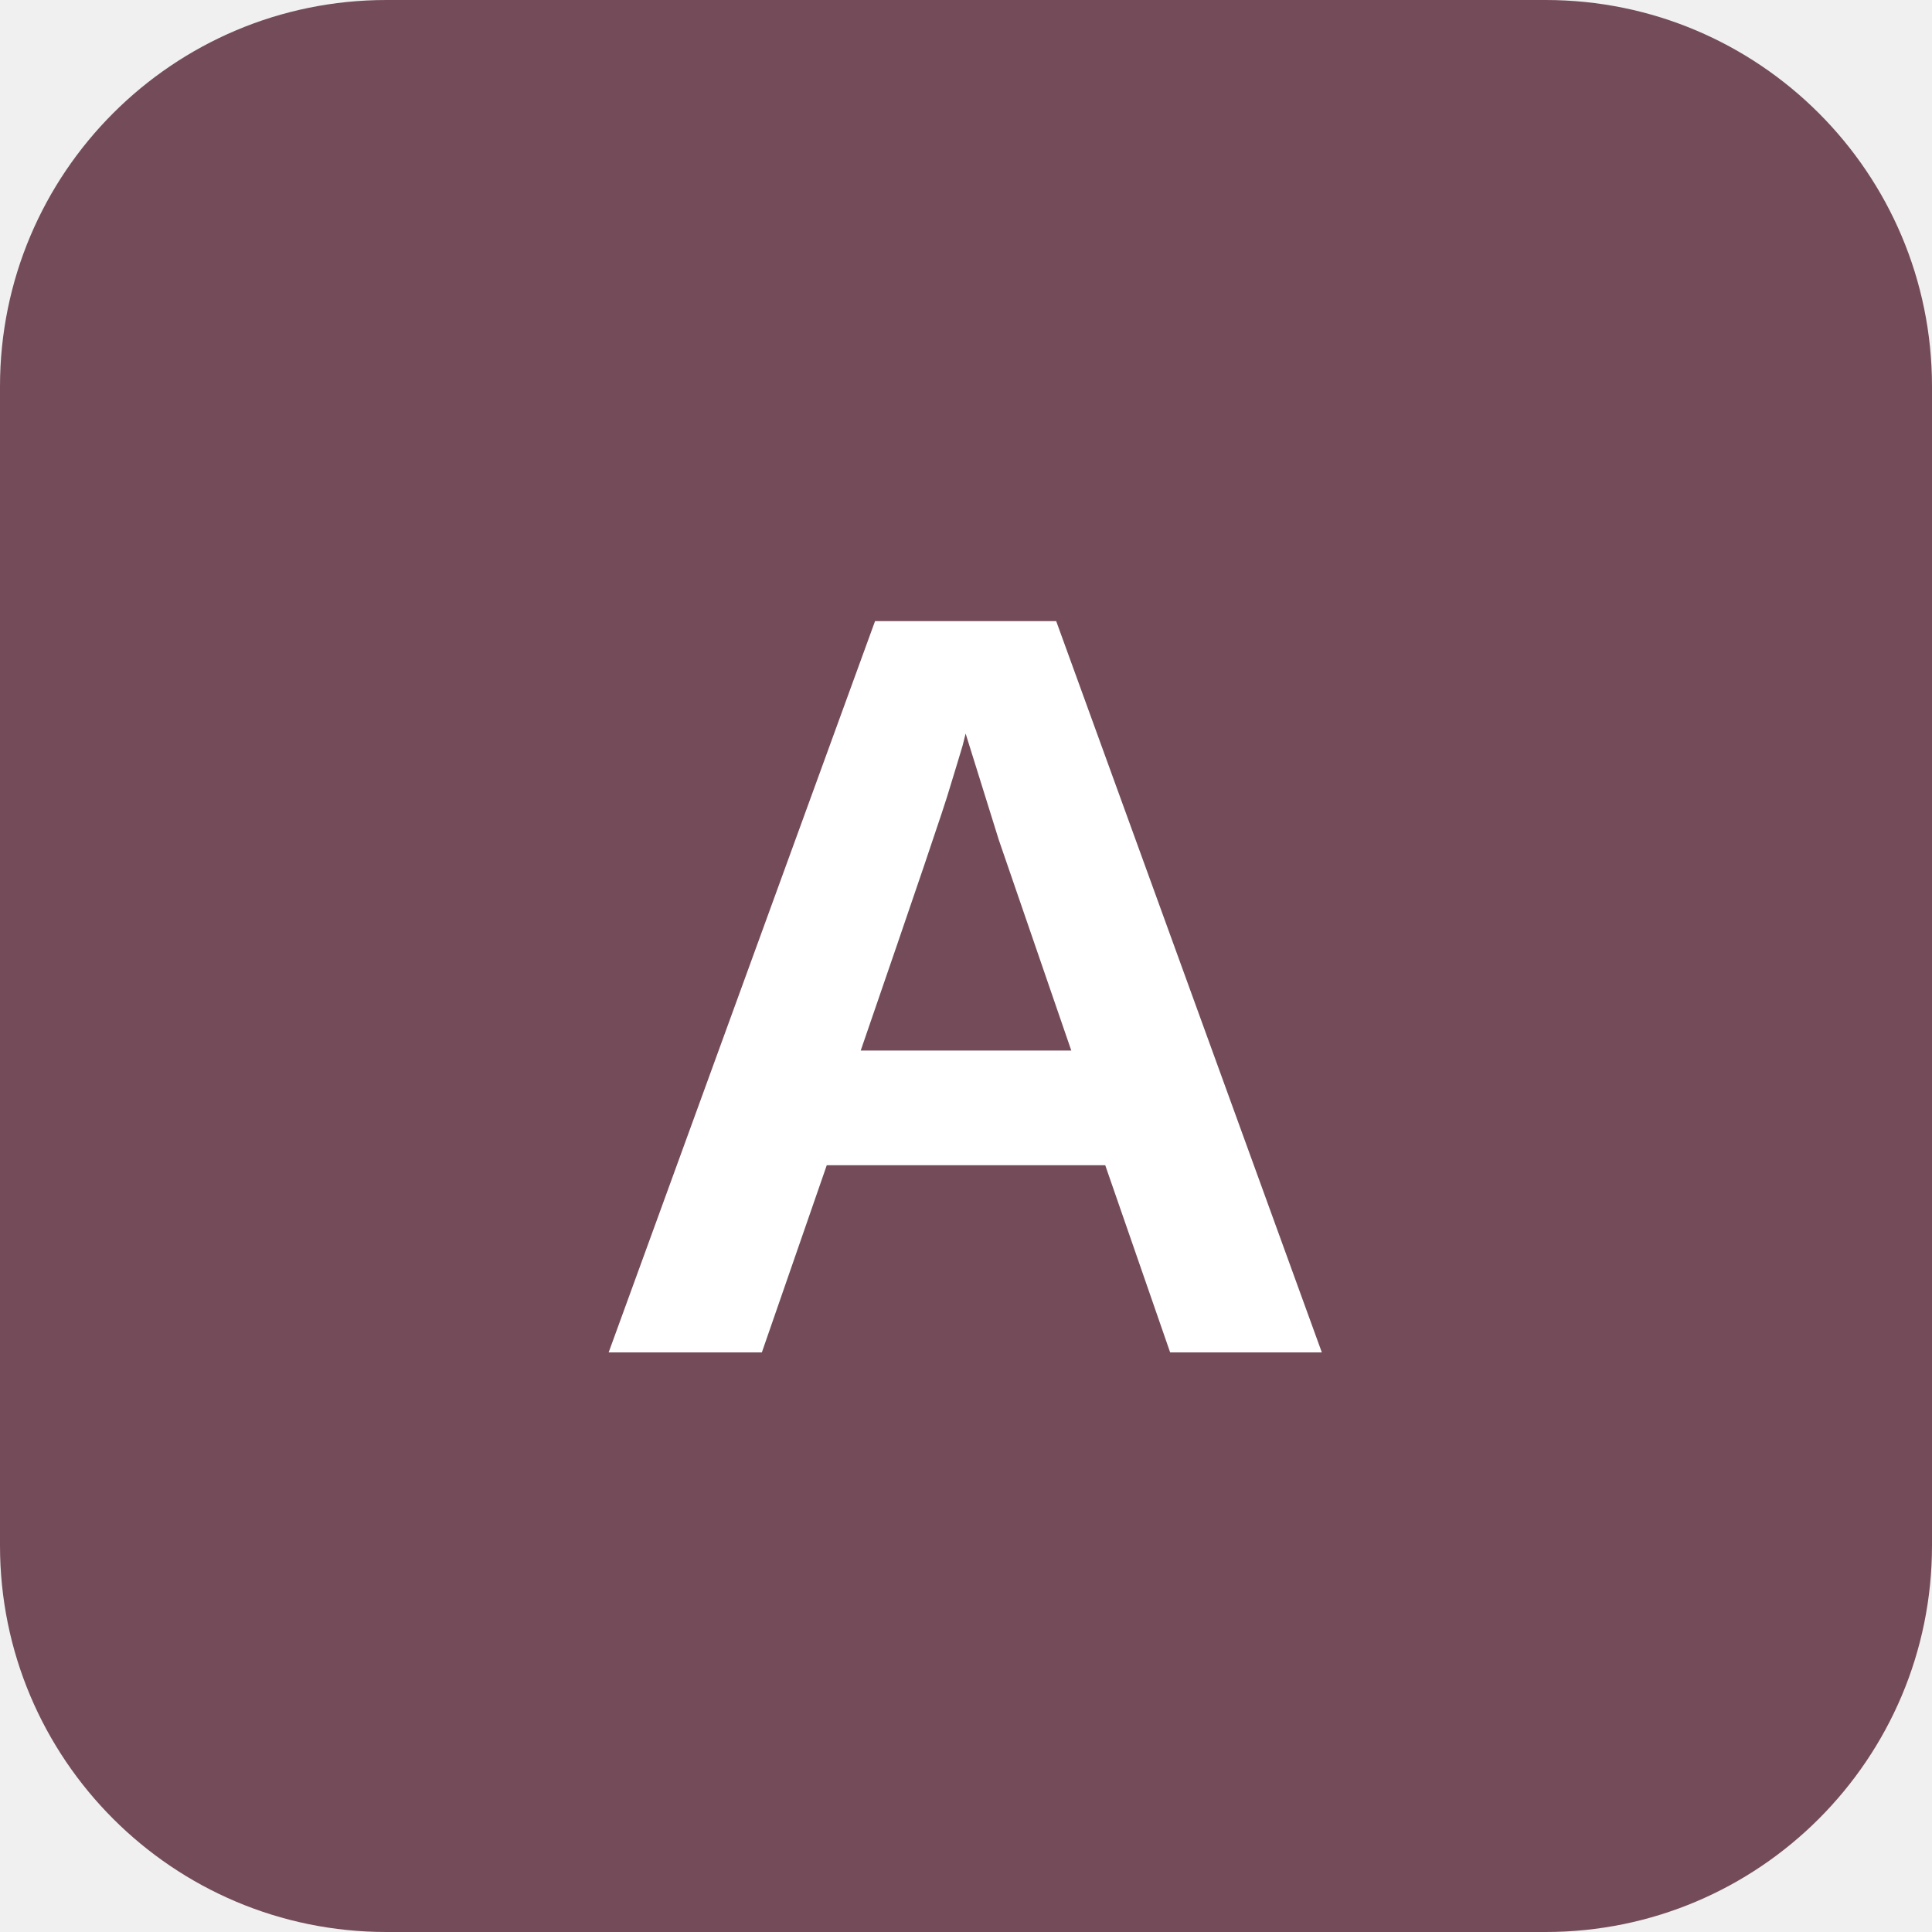
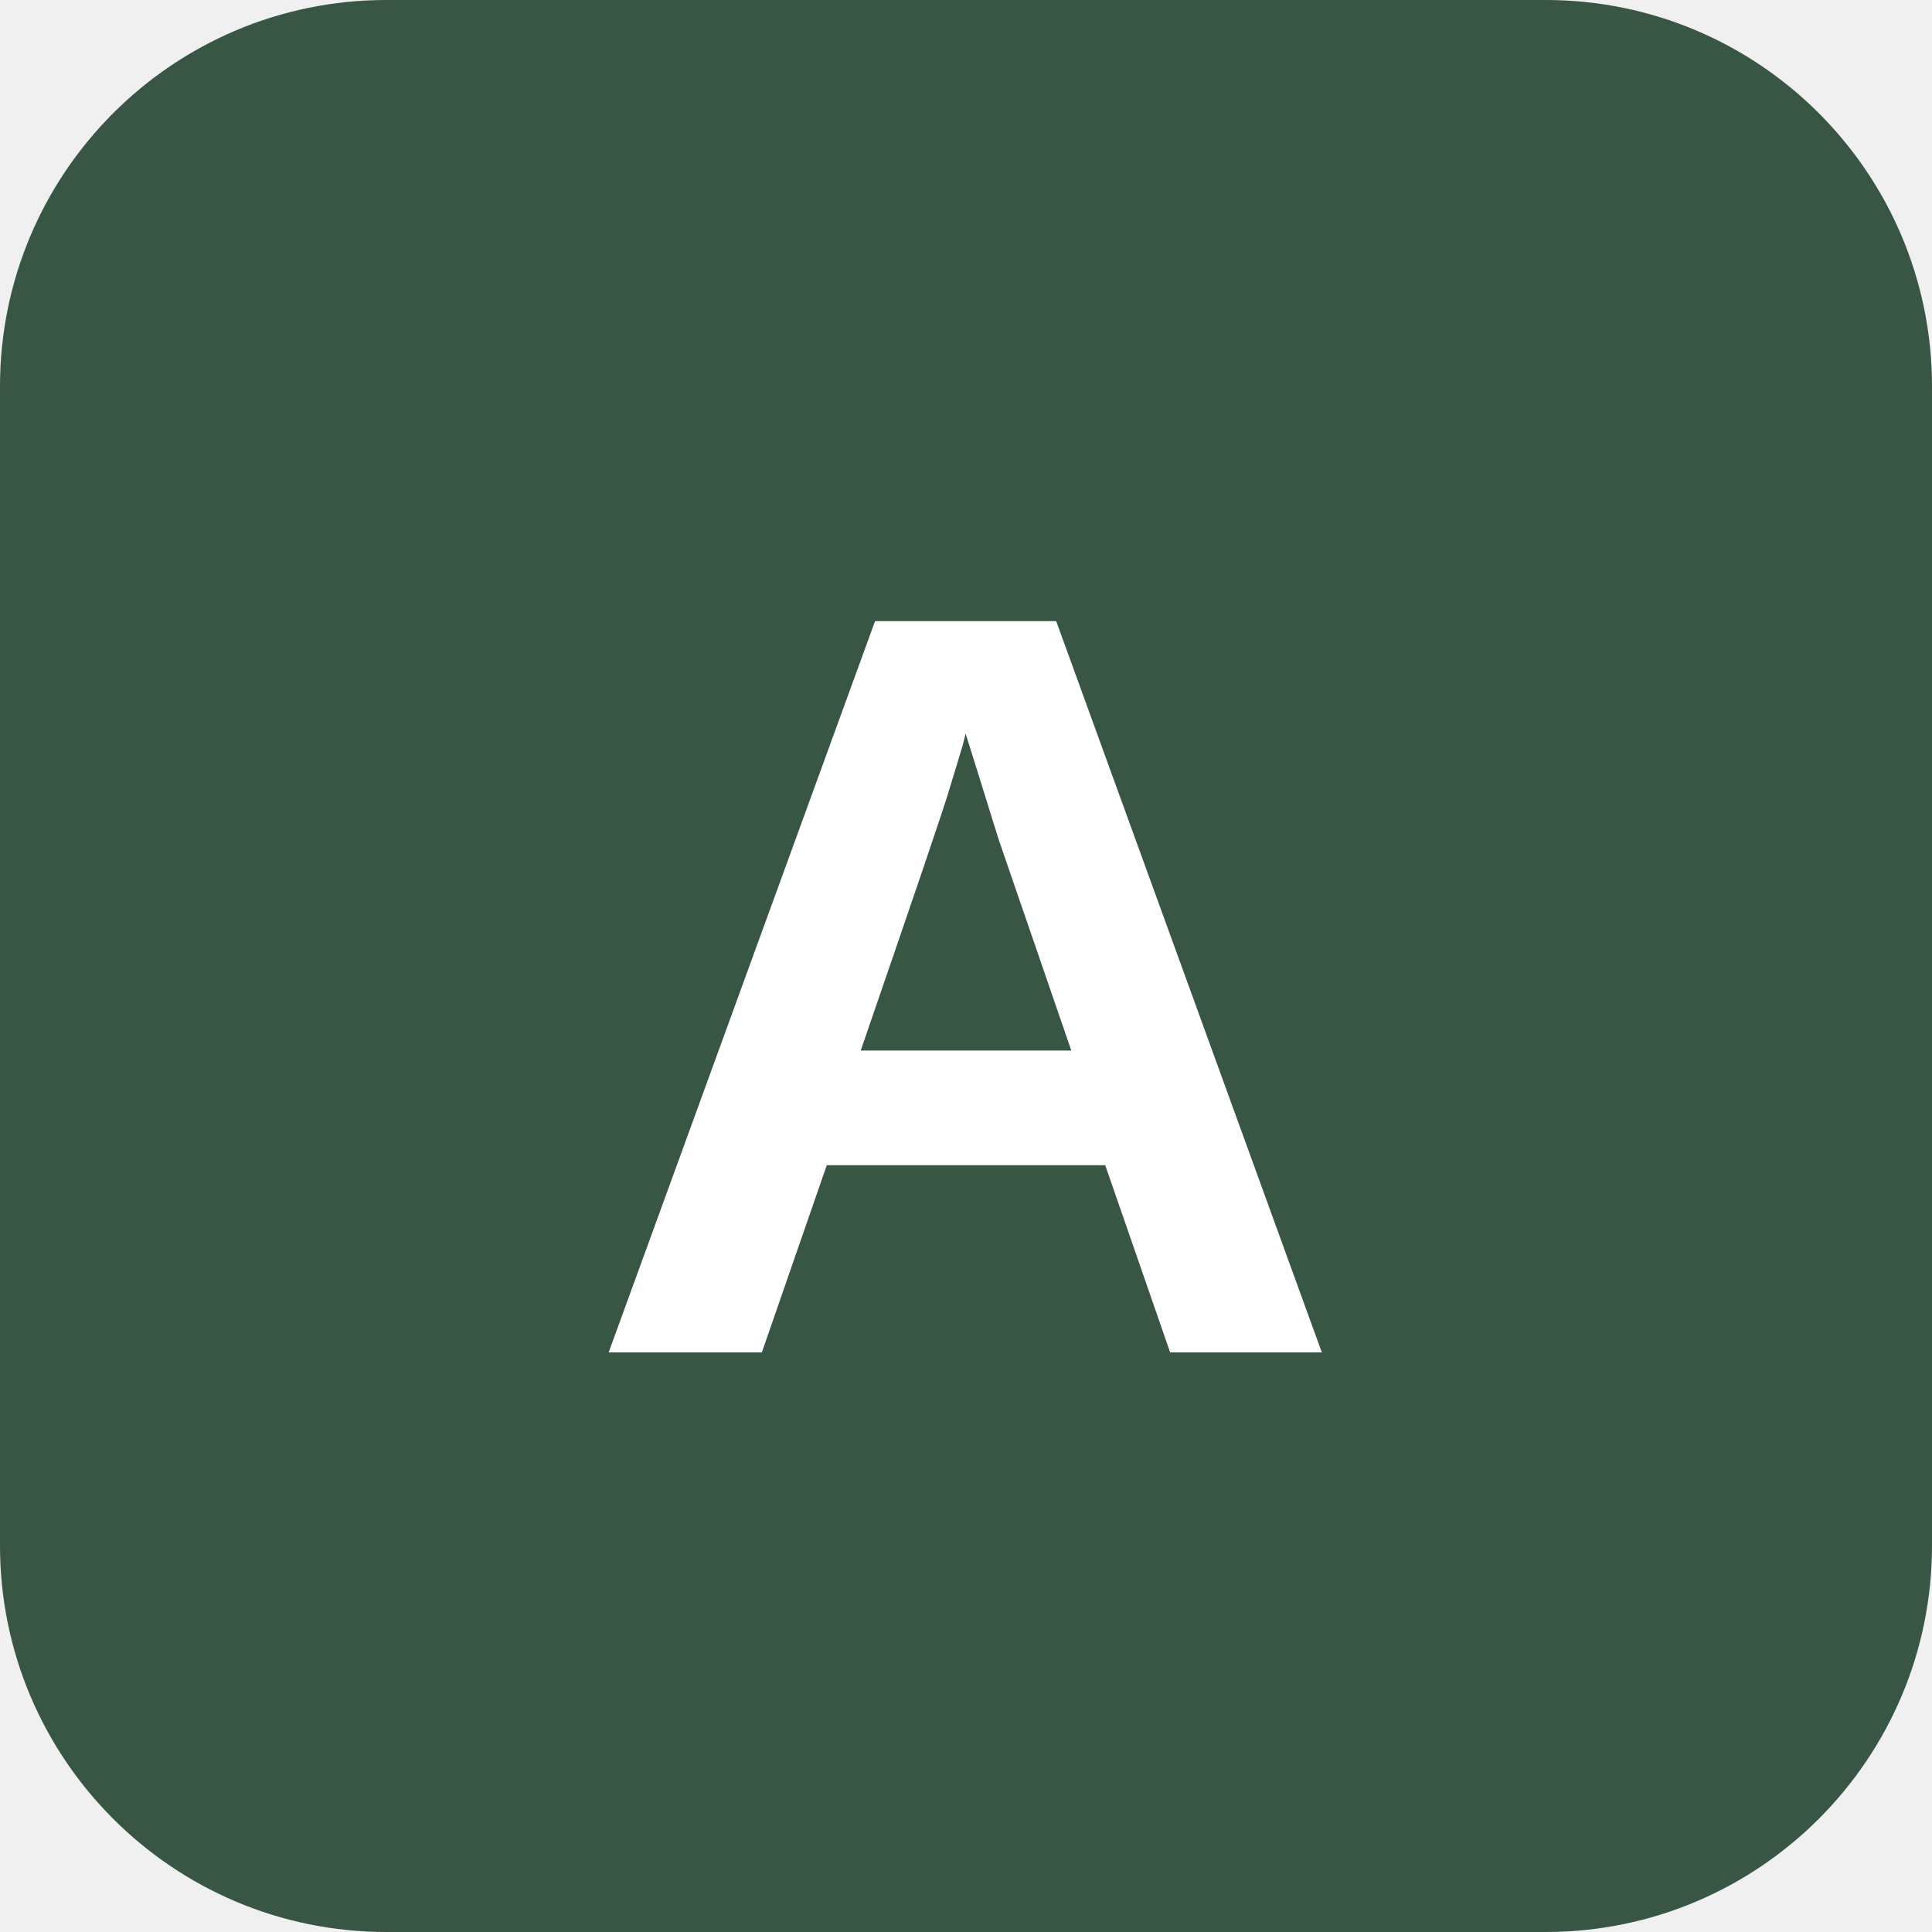
<svg xmlns="http://www.w3.org/2000/svg" viewBox="0 0 40 40">
-   <rect width="40" height="40" rx="8" fill="#744c59" />
+   <rect width="40" height="40" rx="8" fill="#395544" />
  <text x="20" y="28" text-anchor="middle" font-family="Arial" font-weight="700" font-size="22" fill="#ffffff">A</text>
</svg>
